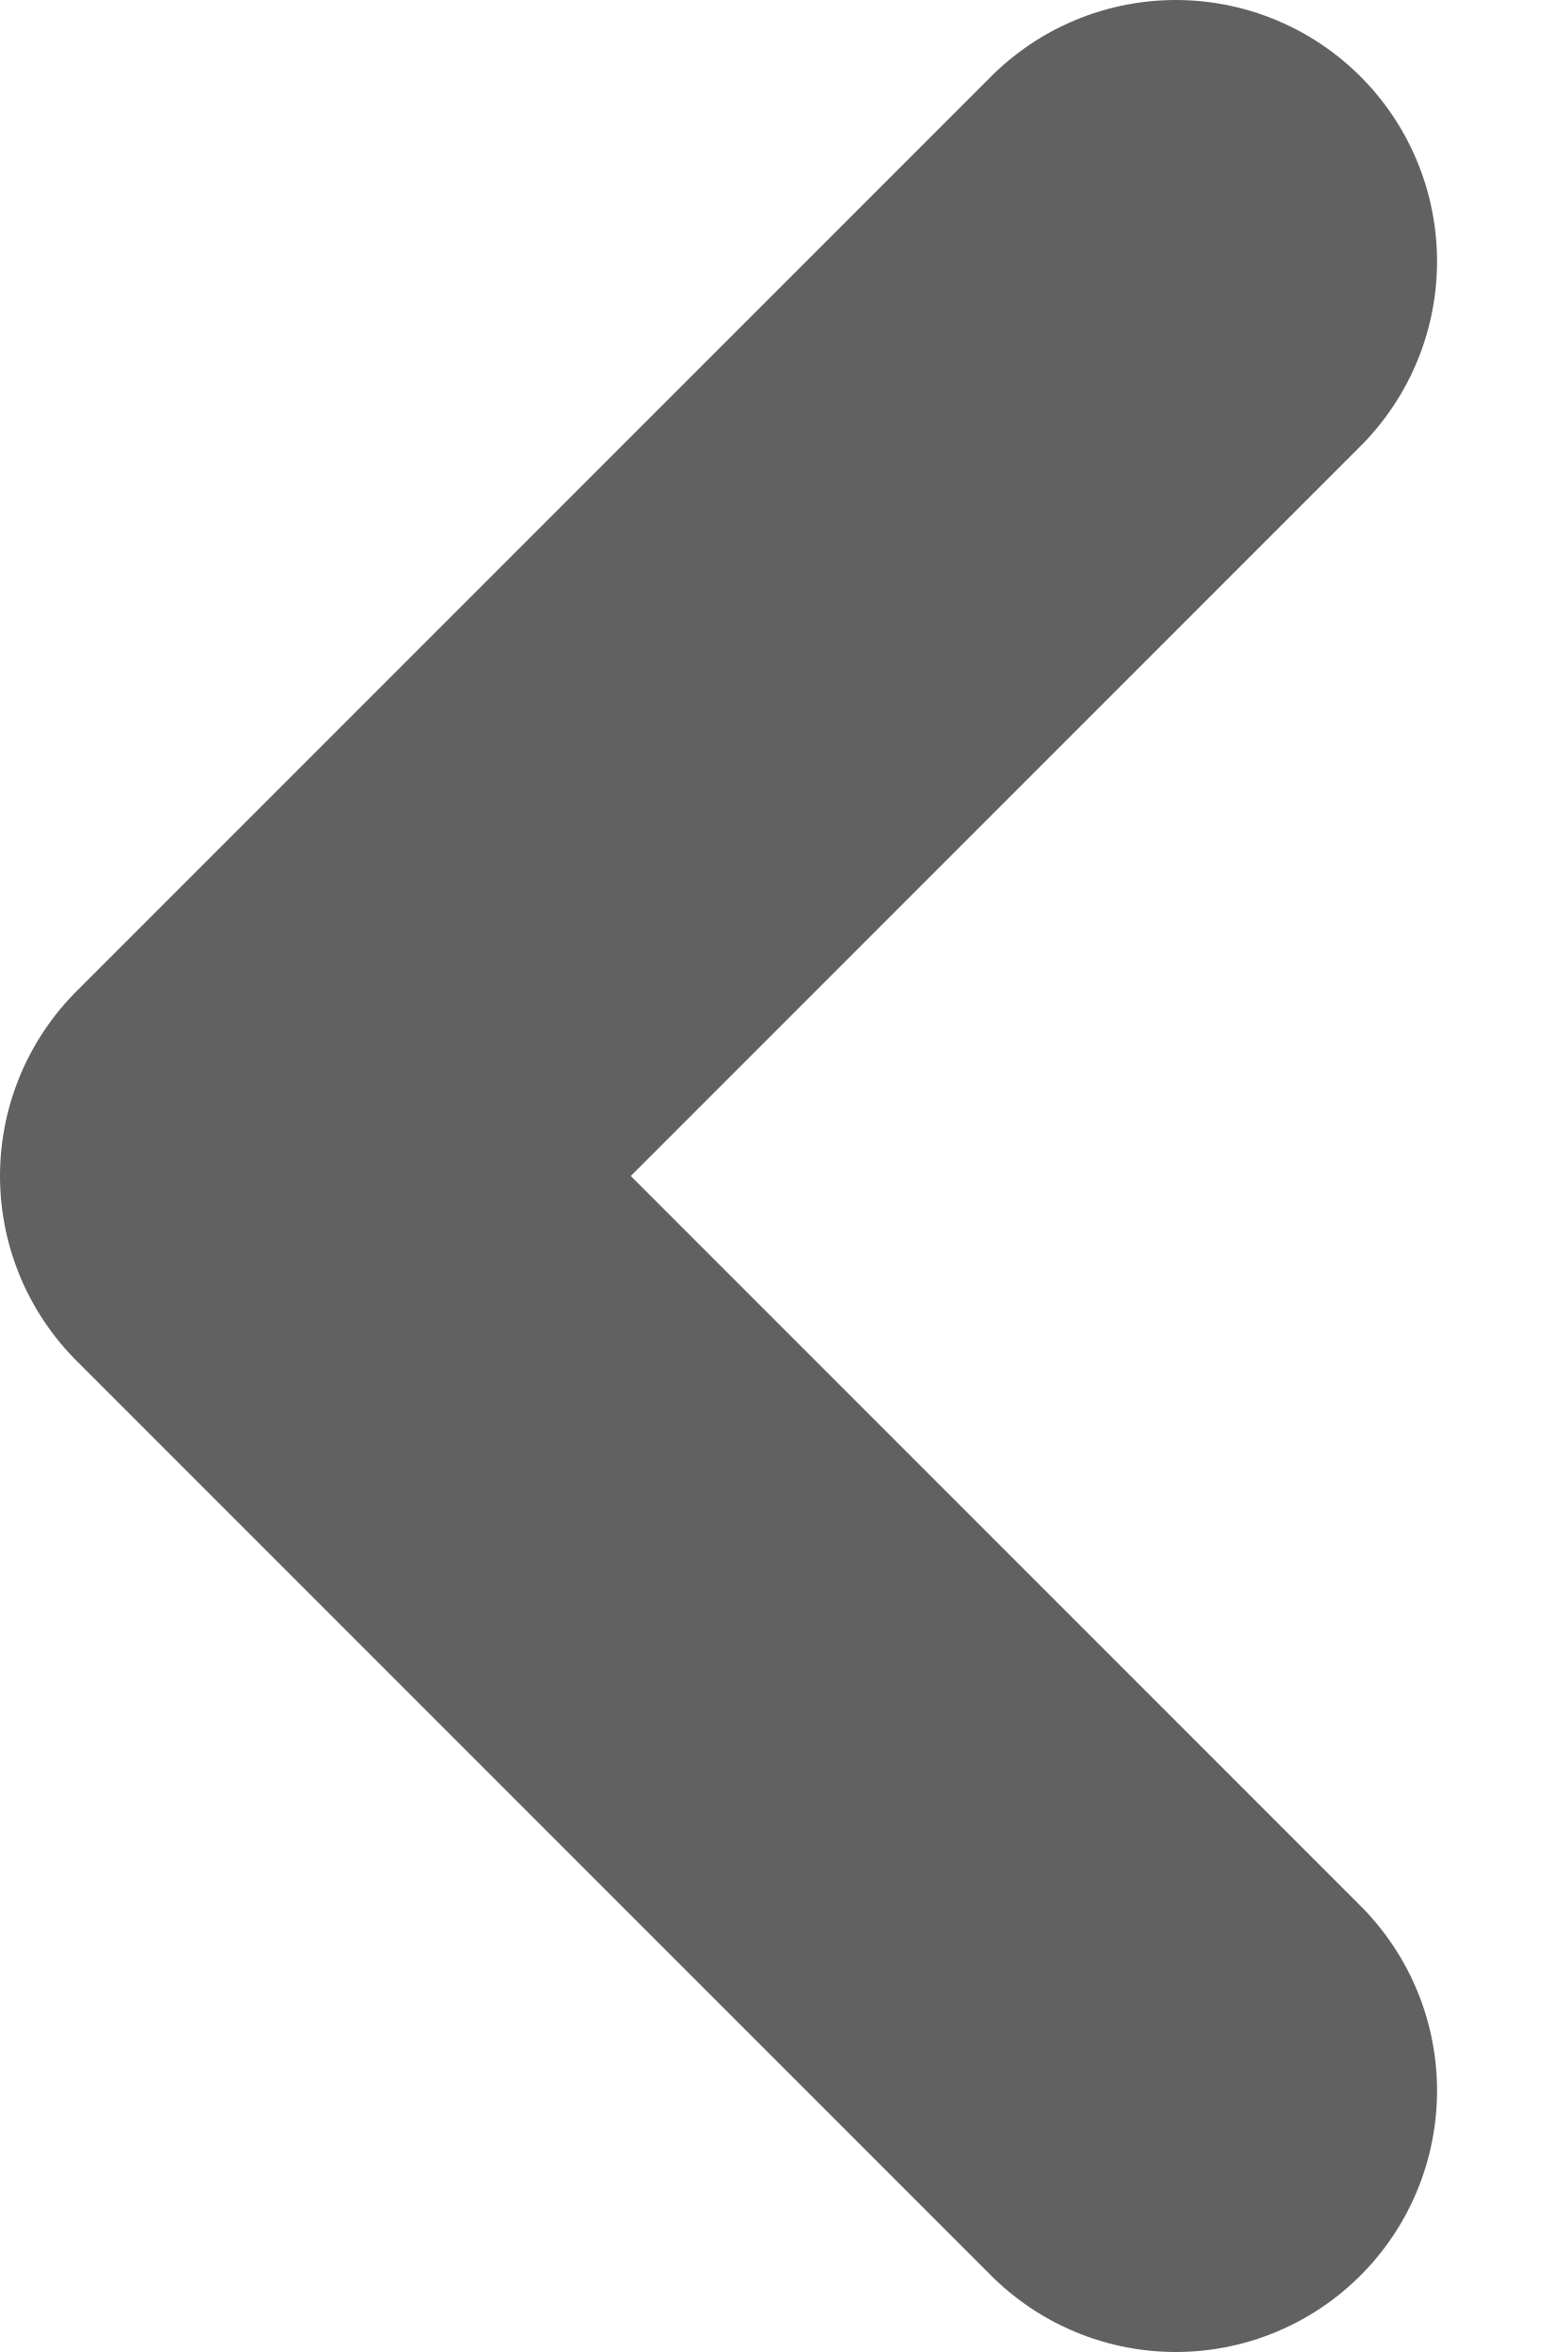
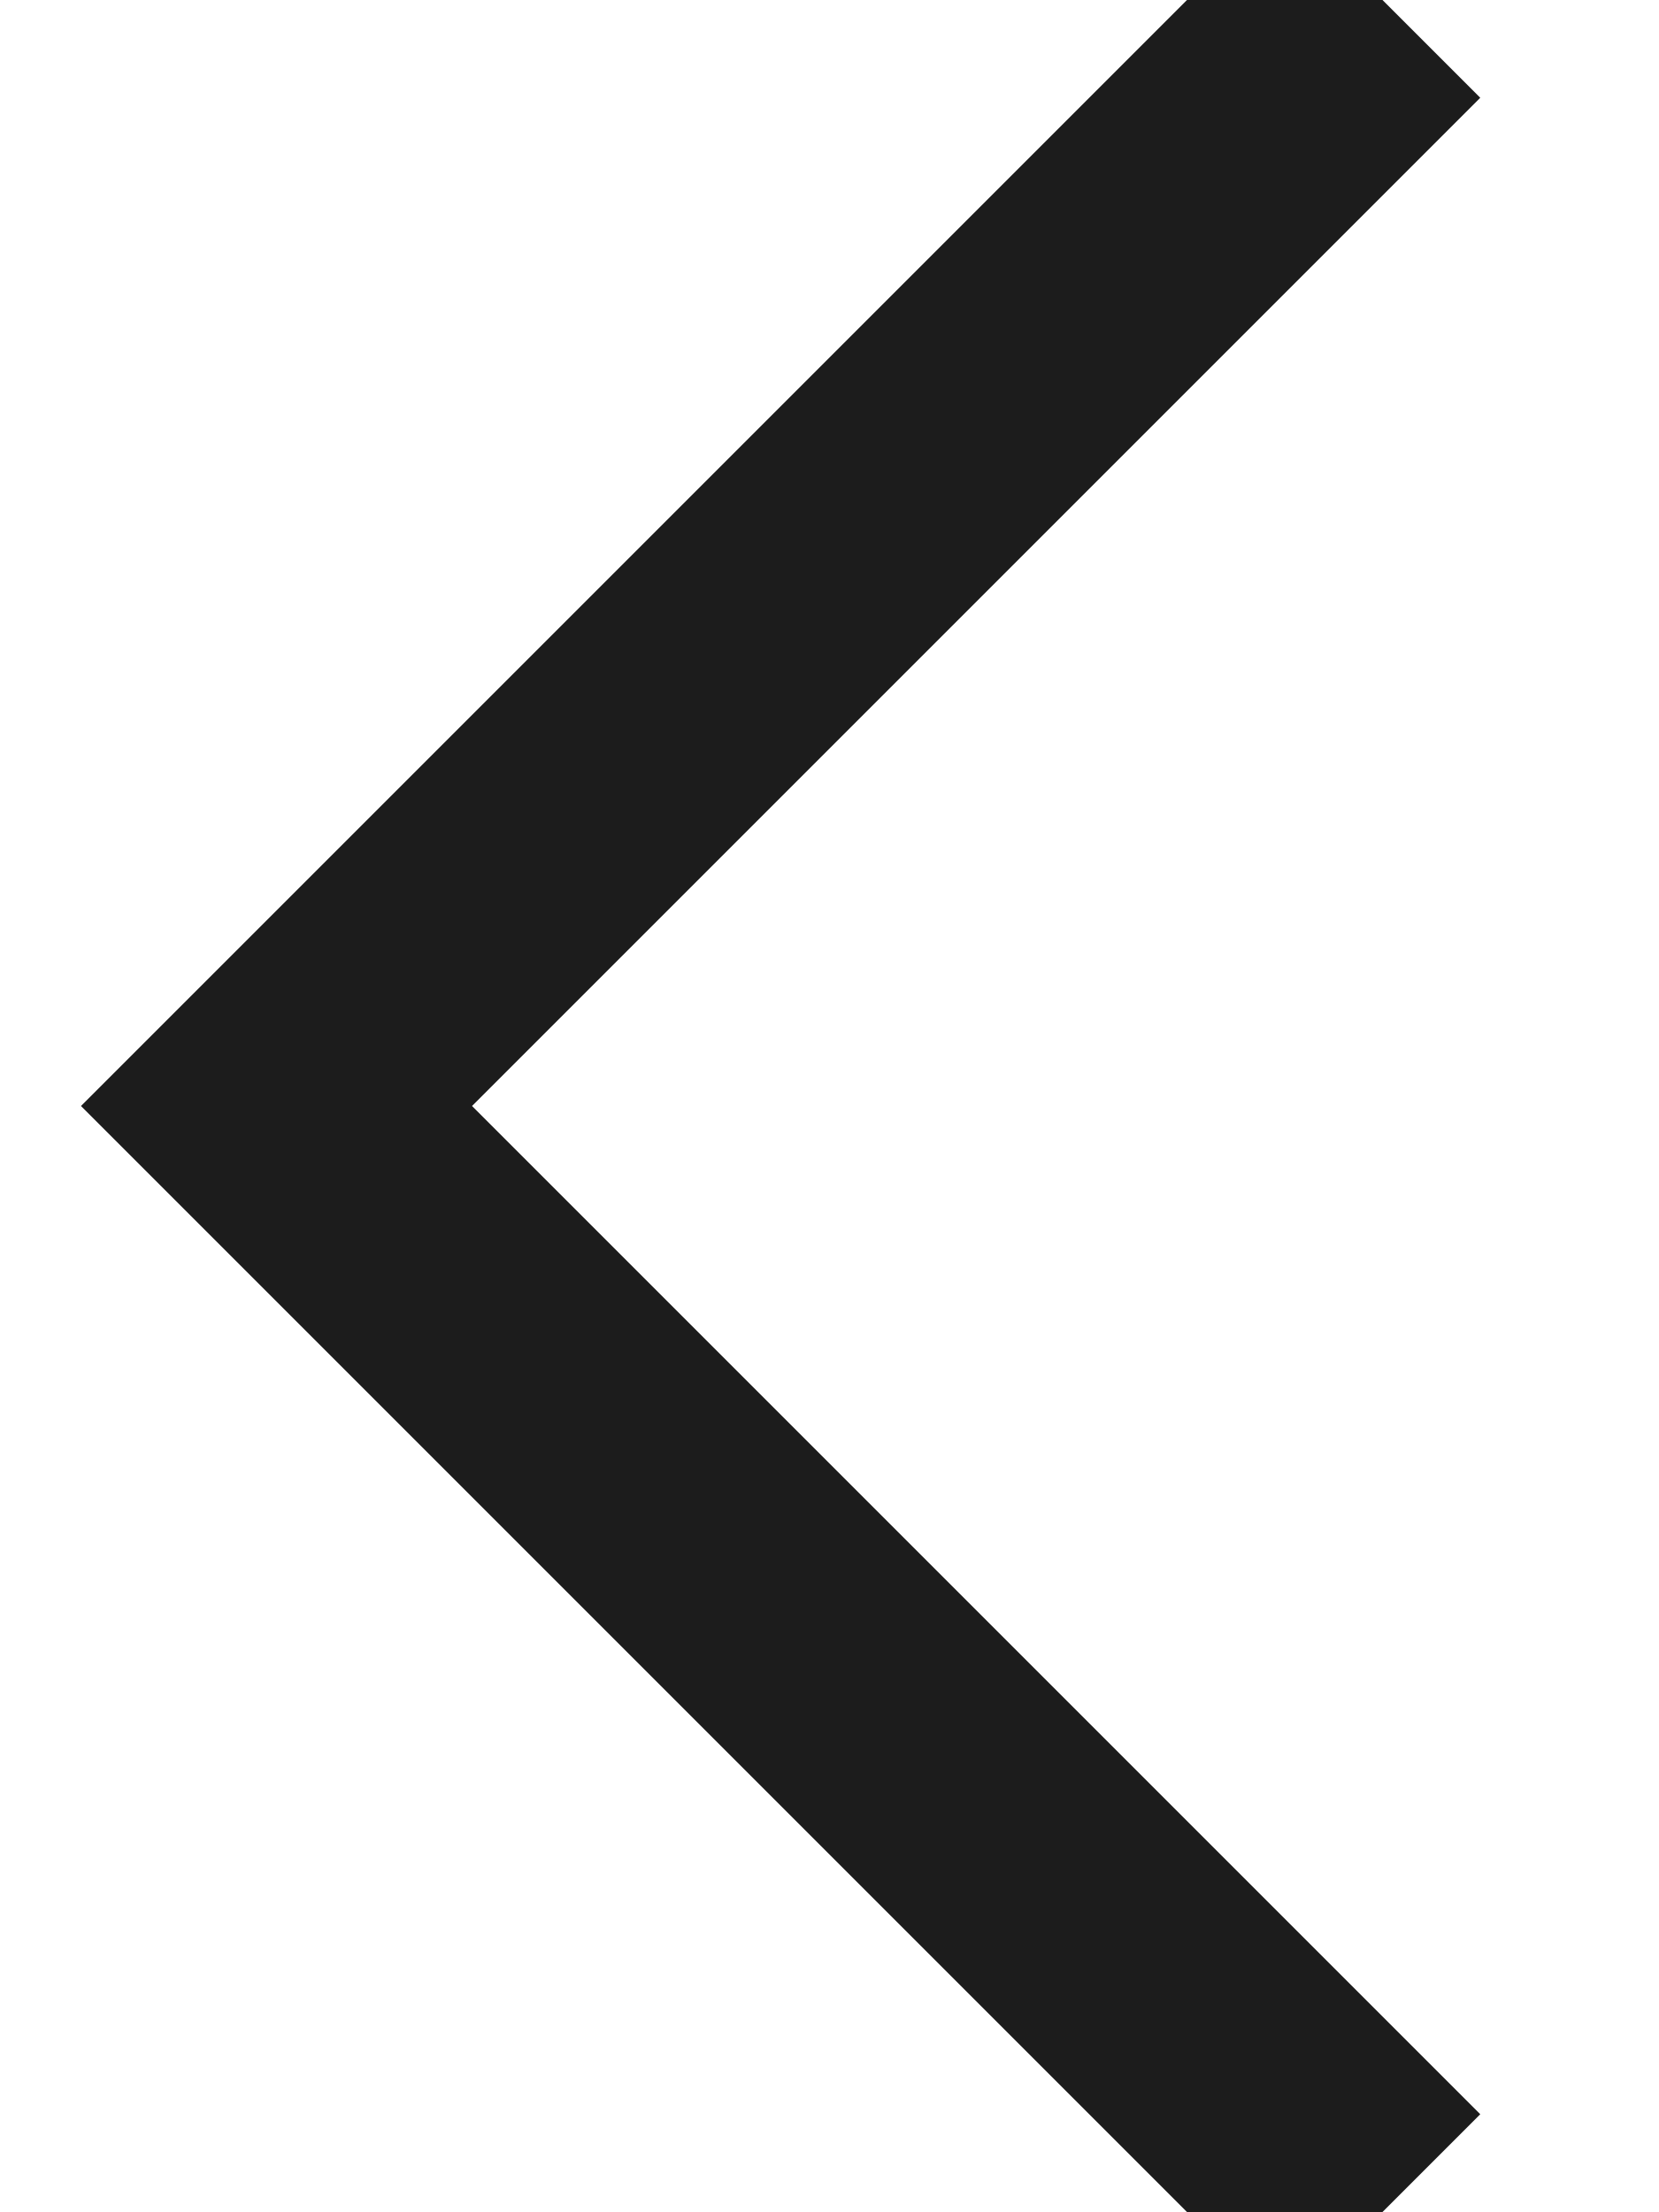
- <svg xmlns="http://www.w3.org/2000/svg" width="6px" height="9px" viewBox="0 0 6 9" version="1.1">
+ <svg xmlns="http://www.w3.org/2000/svg" width="6px" height="8px" viewBox="0 0 6 8" version="1.1">
  <defs />
  <g id="Page-1" stroke="none" stroke-width="1" fill="none" fill-rule="evenodd">
-     <g id="browser-light" transform="translate(-362, -147)" stroke="#616161" stroke-width="2" stroke-linecap="round" stroke-linejoin="round">
+     <g id="browser-light-cards" transform="translate(-359, -143)" stroke="#1C1C1C">
      <g id="header" transform="translate(335, 105)">
-         <g id="nav-page" transform="translate(28, 43)">
-           <path d="M0,0 L3.5,3.5 L0,7" id="icon-previous" transform="translate(1.75, 3.5) scale(-1, 1) translate(-1.75, -3.5) " />
+         <g id="nav-page" transform="translate(8, 38)">
+           <path d="M17,0 L21,4 L17,8" id="icon-previous" transform="translate(19, 4) scale(-1, 1) translate(-19, -4) " />
        </g>
      </g>
    </g>
  </g>
</svg>
